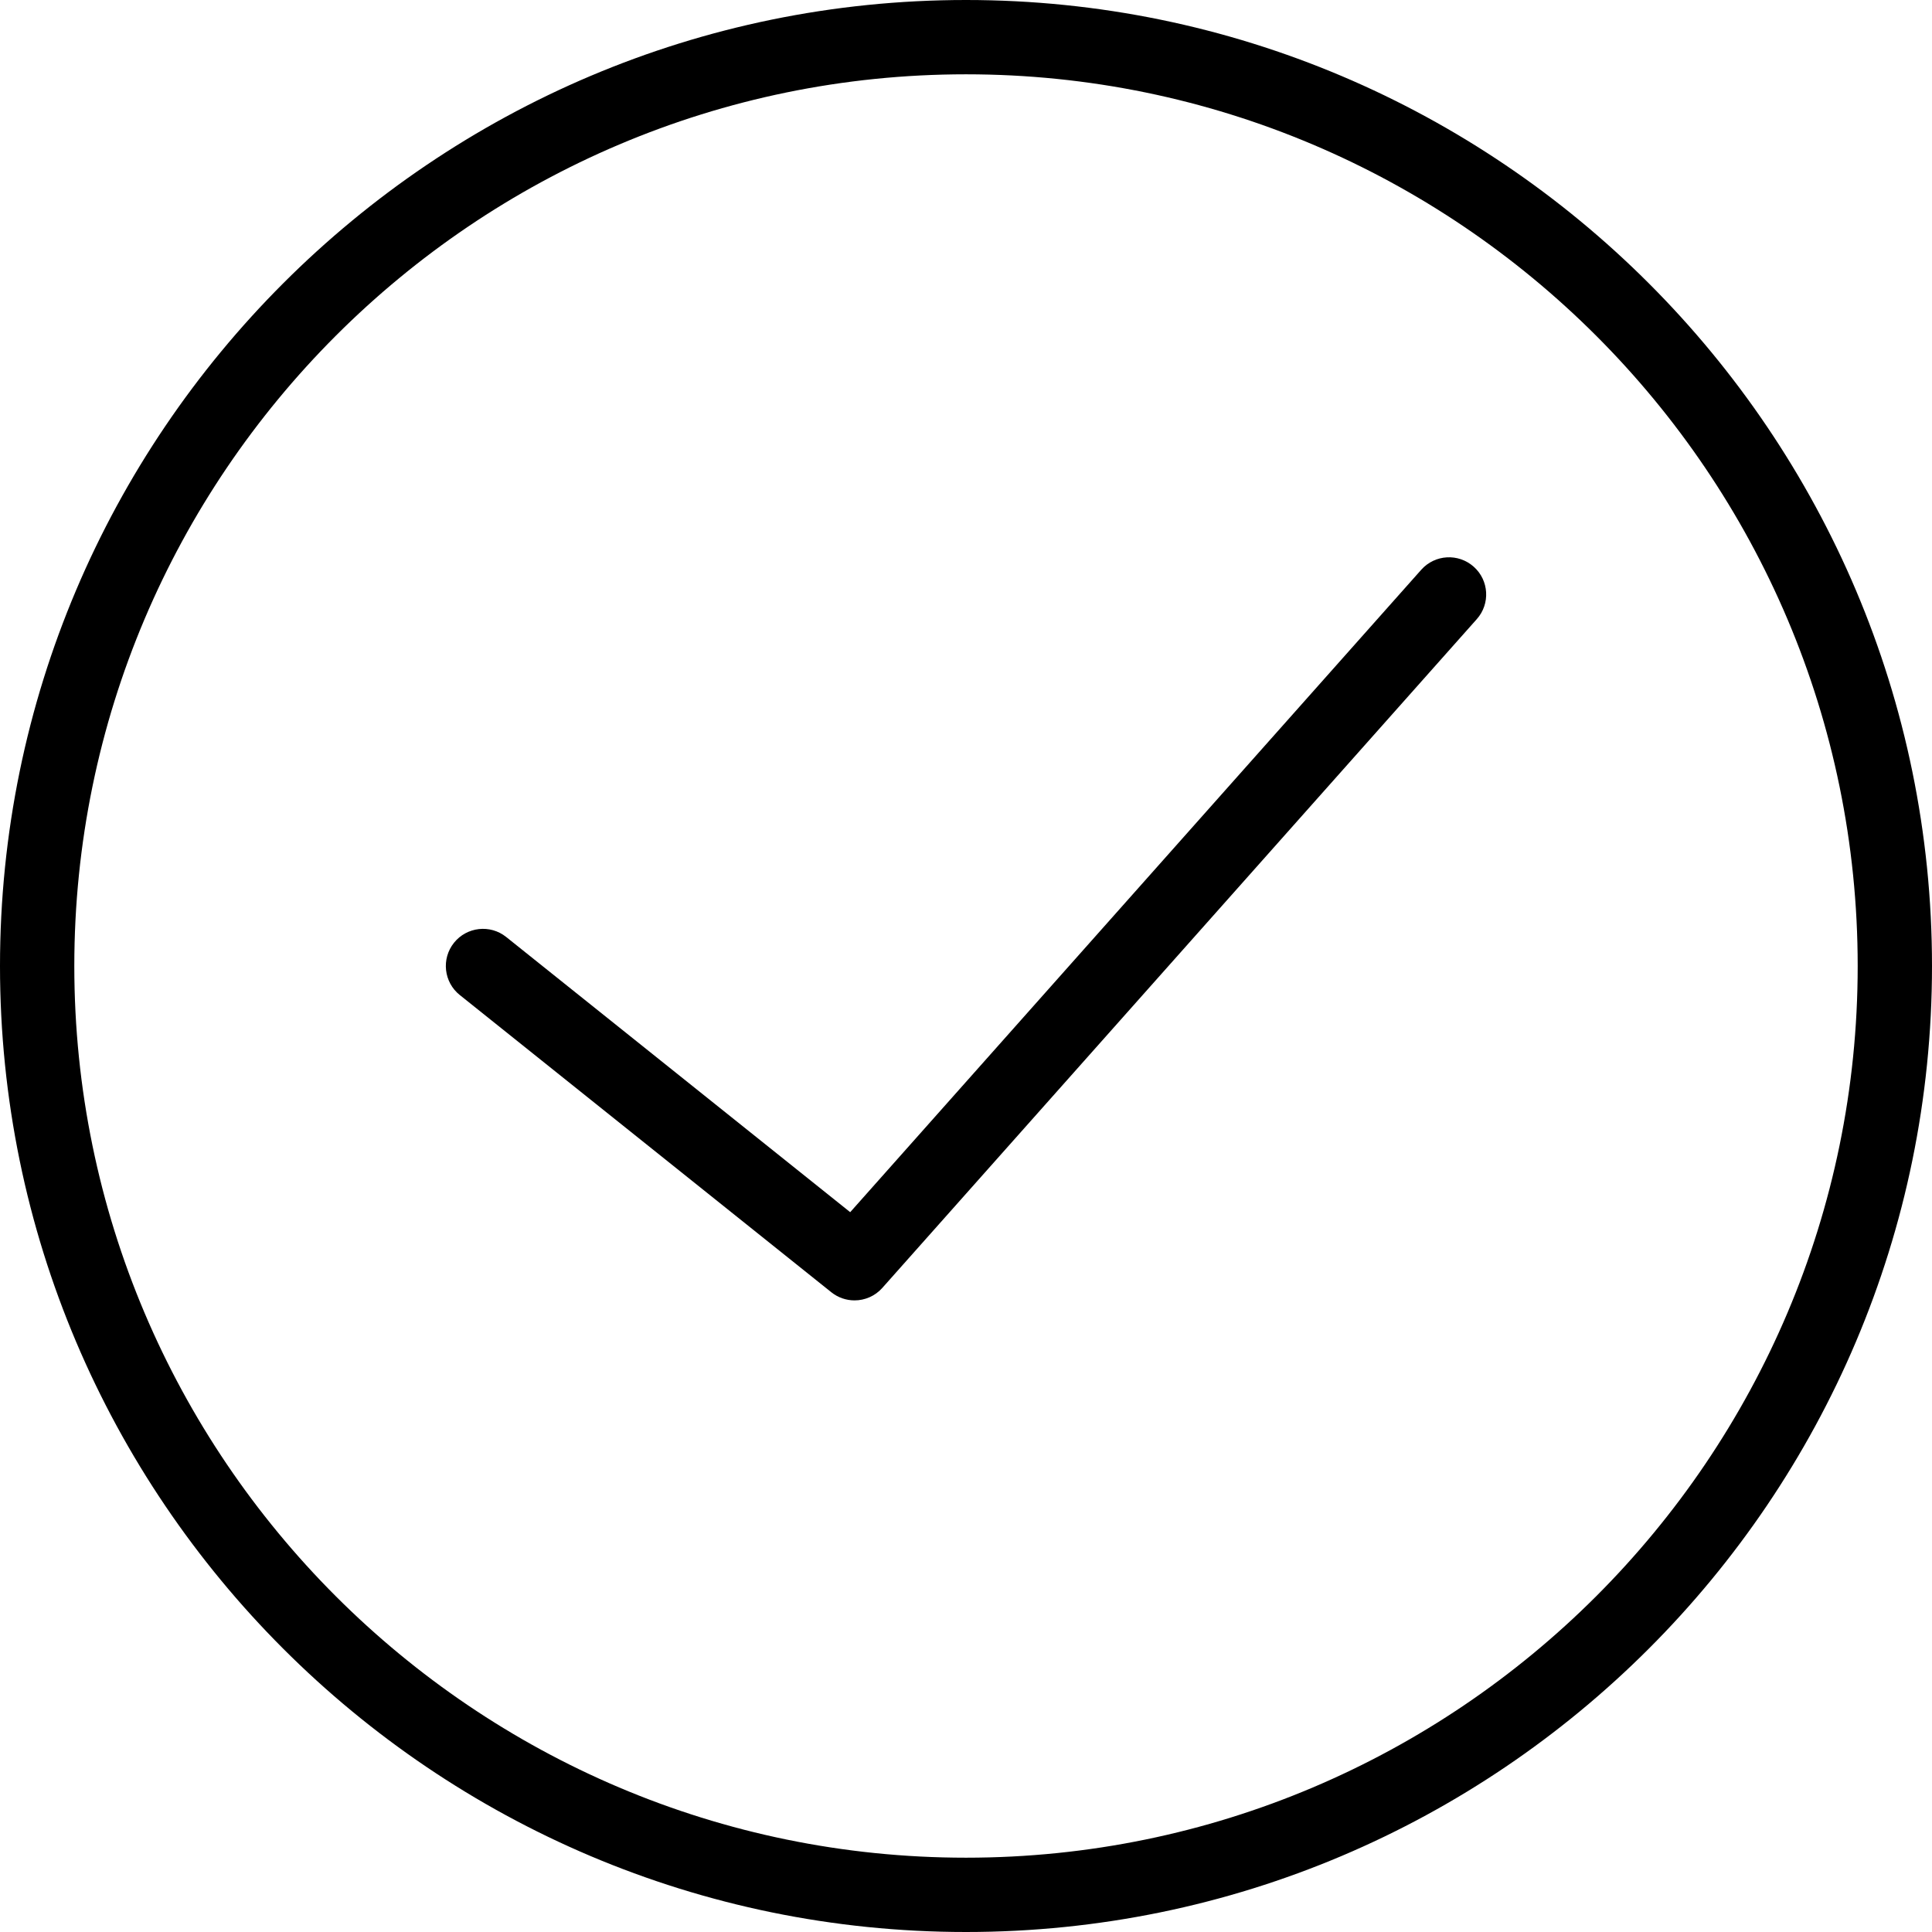
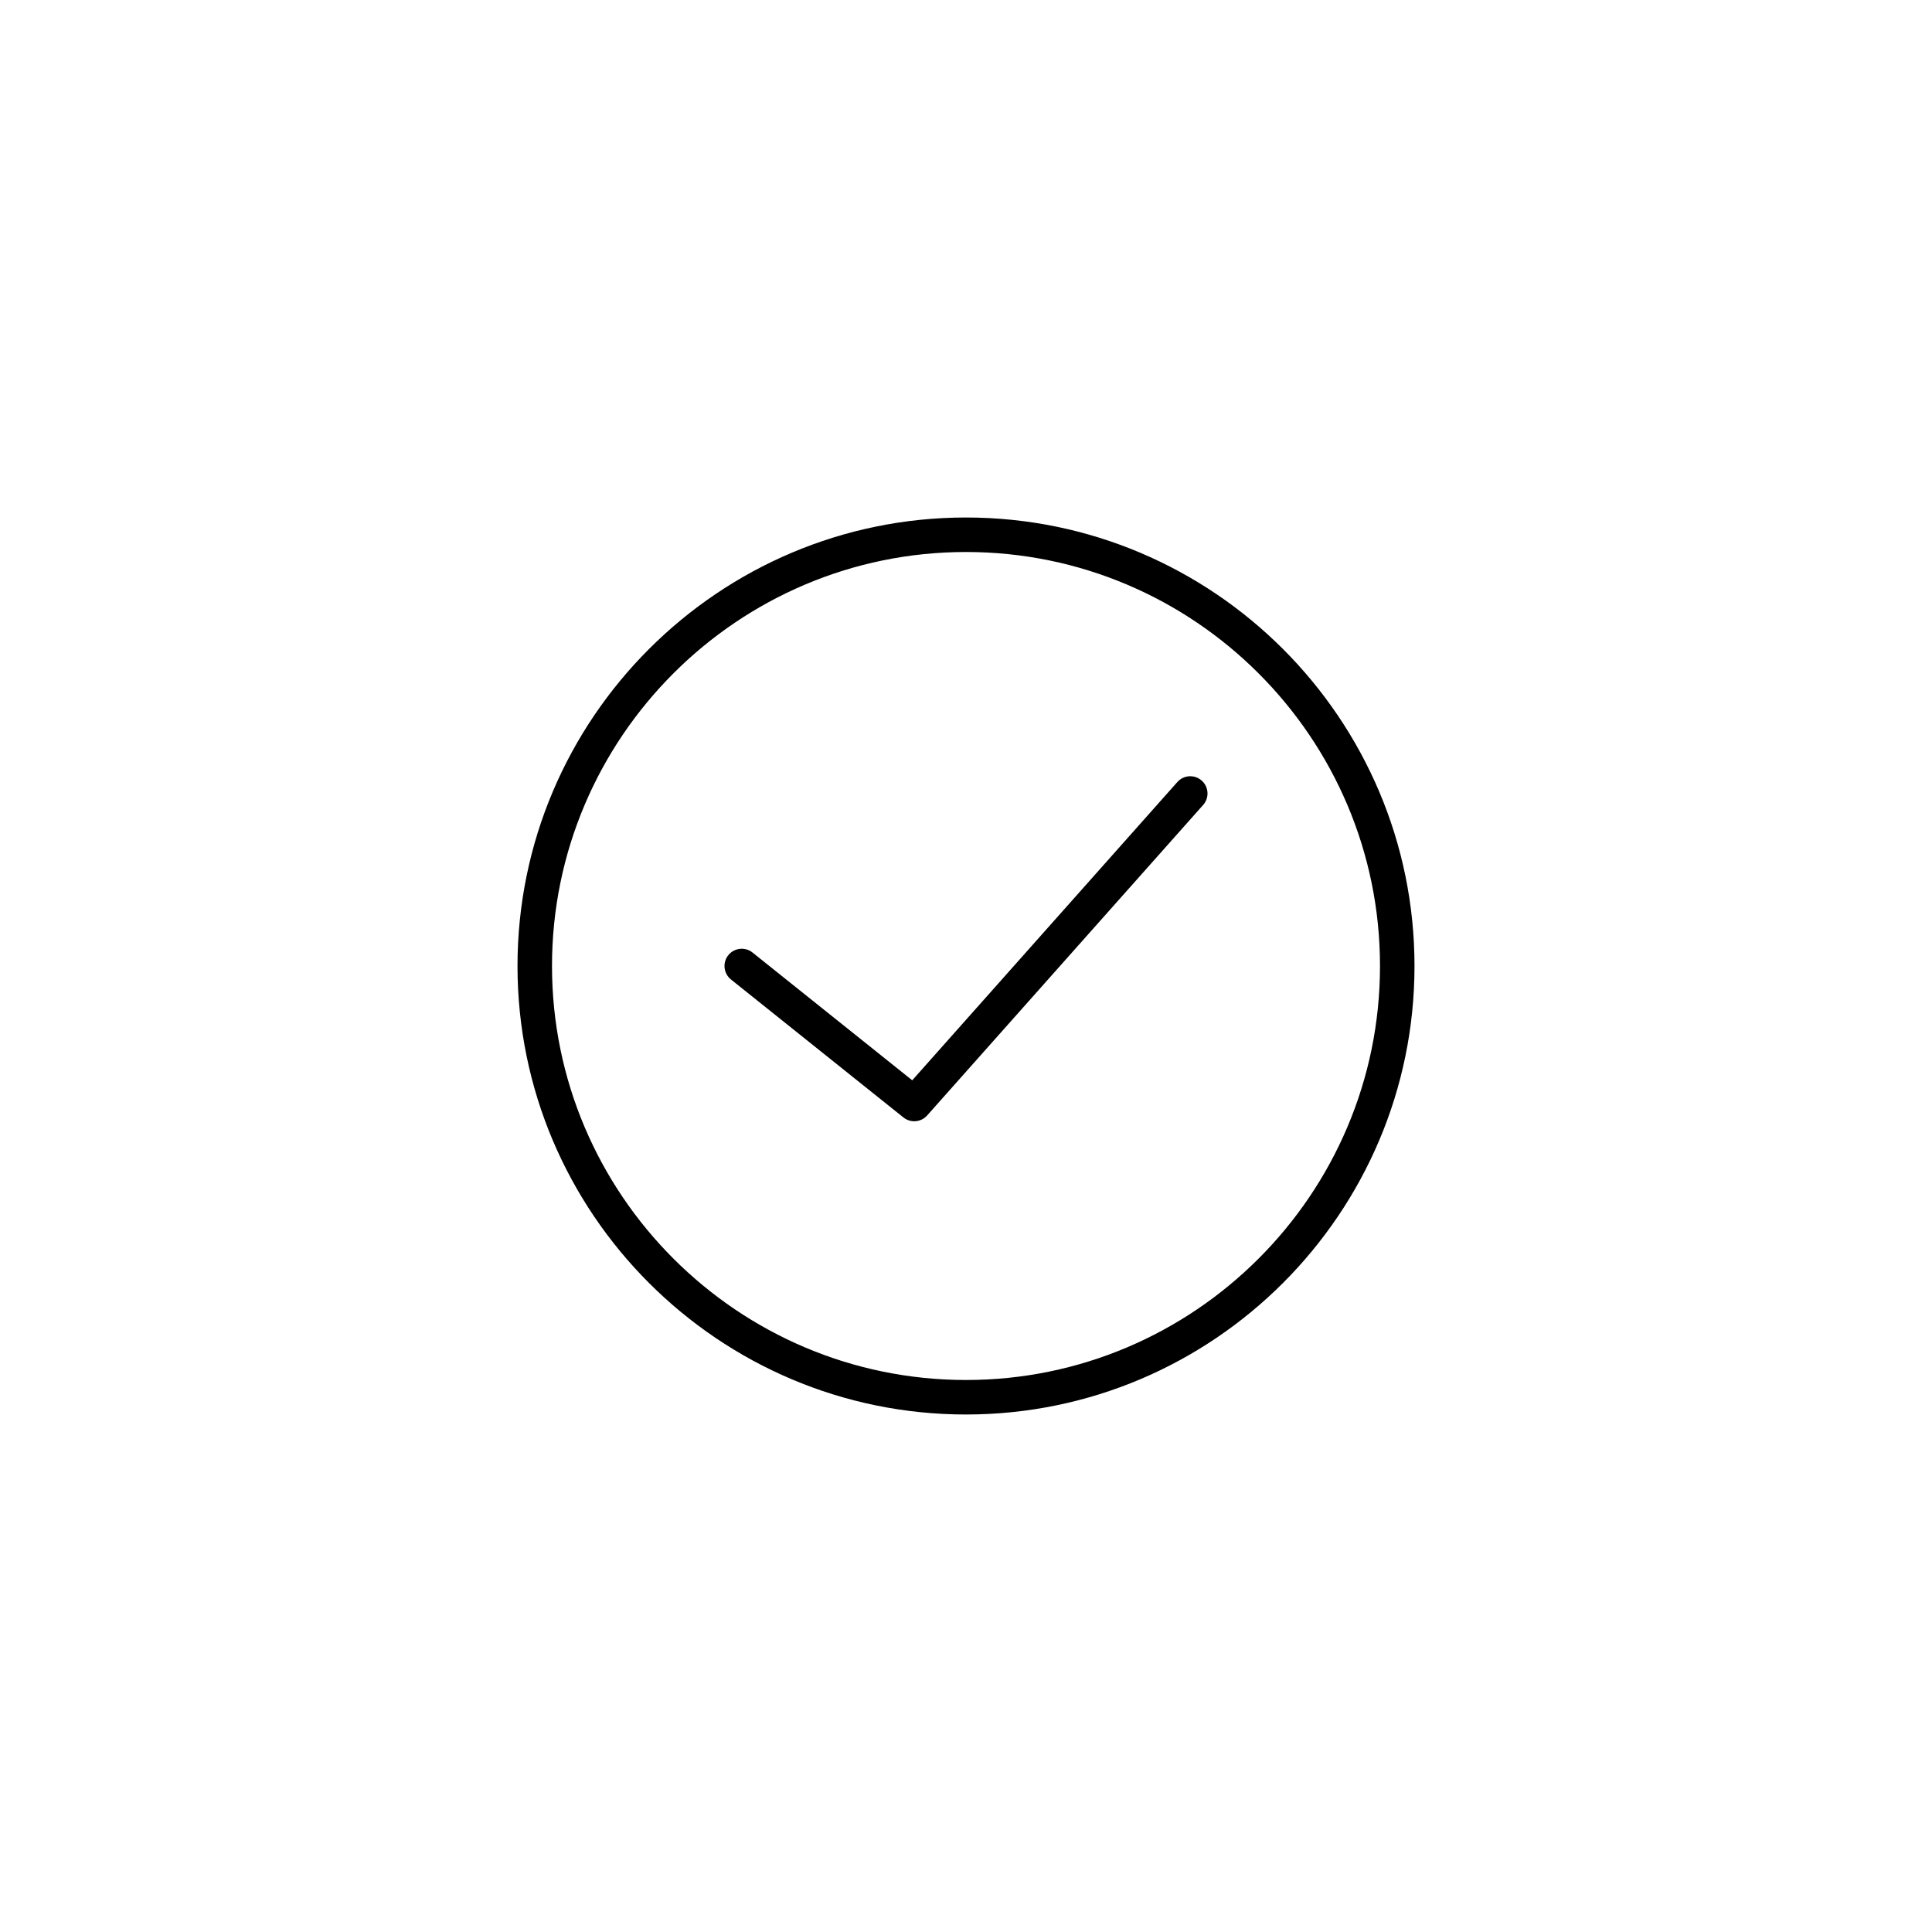
- <svg xmlns="http://www.w3.org/2000/svg" version="1.1" id="Capa_1" x="0px" y="0px" viewBox="0 0 52 52" style="enable-background:new 0 0 52 52;" xml:space="preserve">
+ <svg xmlns="http://www.w3.org/2000/svg" version="1.1" id="Capa_1" x="0px" y="0px" viewBox="-30 -30 112 112" style="enable-background:new 0 0 52 52;" xml:space="preserve">
  <g>
    <path d="M26,0C11.664,0,0,11.663,0,26s11.664,26,26,26s26-11.663,26-26S40.336,0,26,0z M26,50C12.767,50,2,39.233,2,26   S12.767,2,26,2s24,10.767,24,24S39.233,50,26,50z" />
    <path d="M38.252,15.336l-15.369,17.29l-9.259-7.407c-0.43-0.345-1.061-0.274-1.405,0.156c-0.345,0.432-0.275,1.061,0.156,1.406   l10,8C22.559,34.928,22.78,35,23,35c0.276,0,0.551-0.114,0.748-0.336l16-18c0.367-0.412,0.33-1.045-0.083-1.411   C39.251,14.885,38.62,14.922,38.252,15.336z" />
  </g>
  <g>
</g>
  <g>
</g>
  <g>
</g>
  <g>
</g>
  <g>
</g>
  <g>
</g>
  <g>
</g>
  <g>
</g>
  <g>
</g>
  <g>
</g>
  <g>
</g>
  <g>
</g>
  <g>
</g>
  <g>
</g>
  <g>
</g>
</svg>
